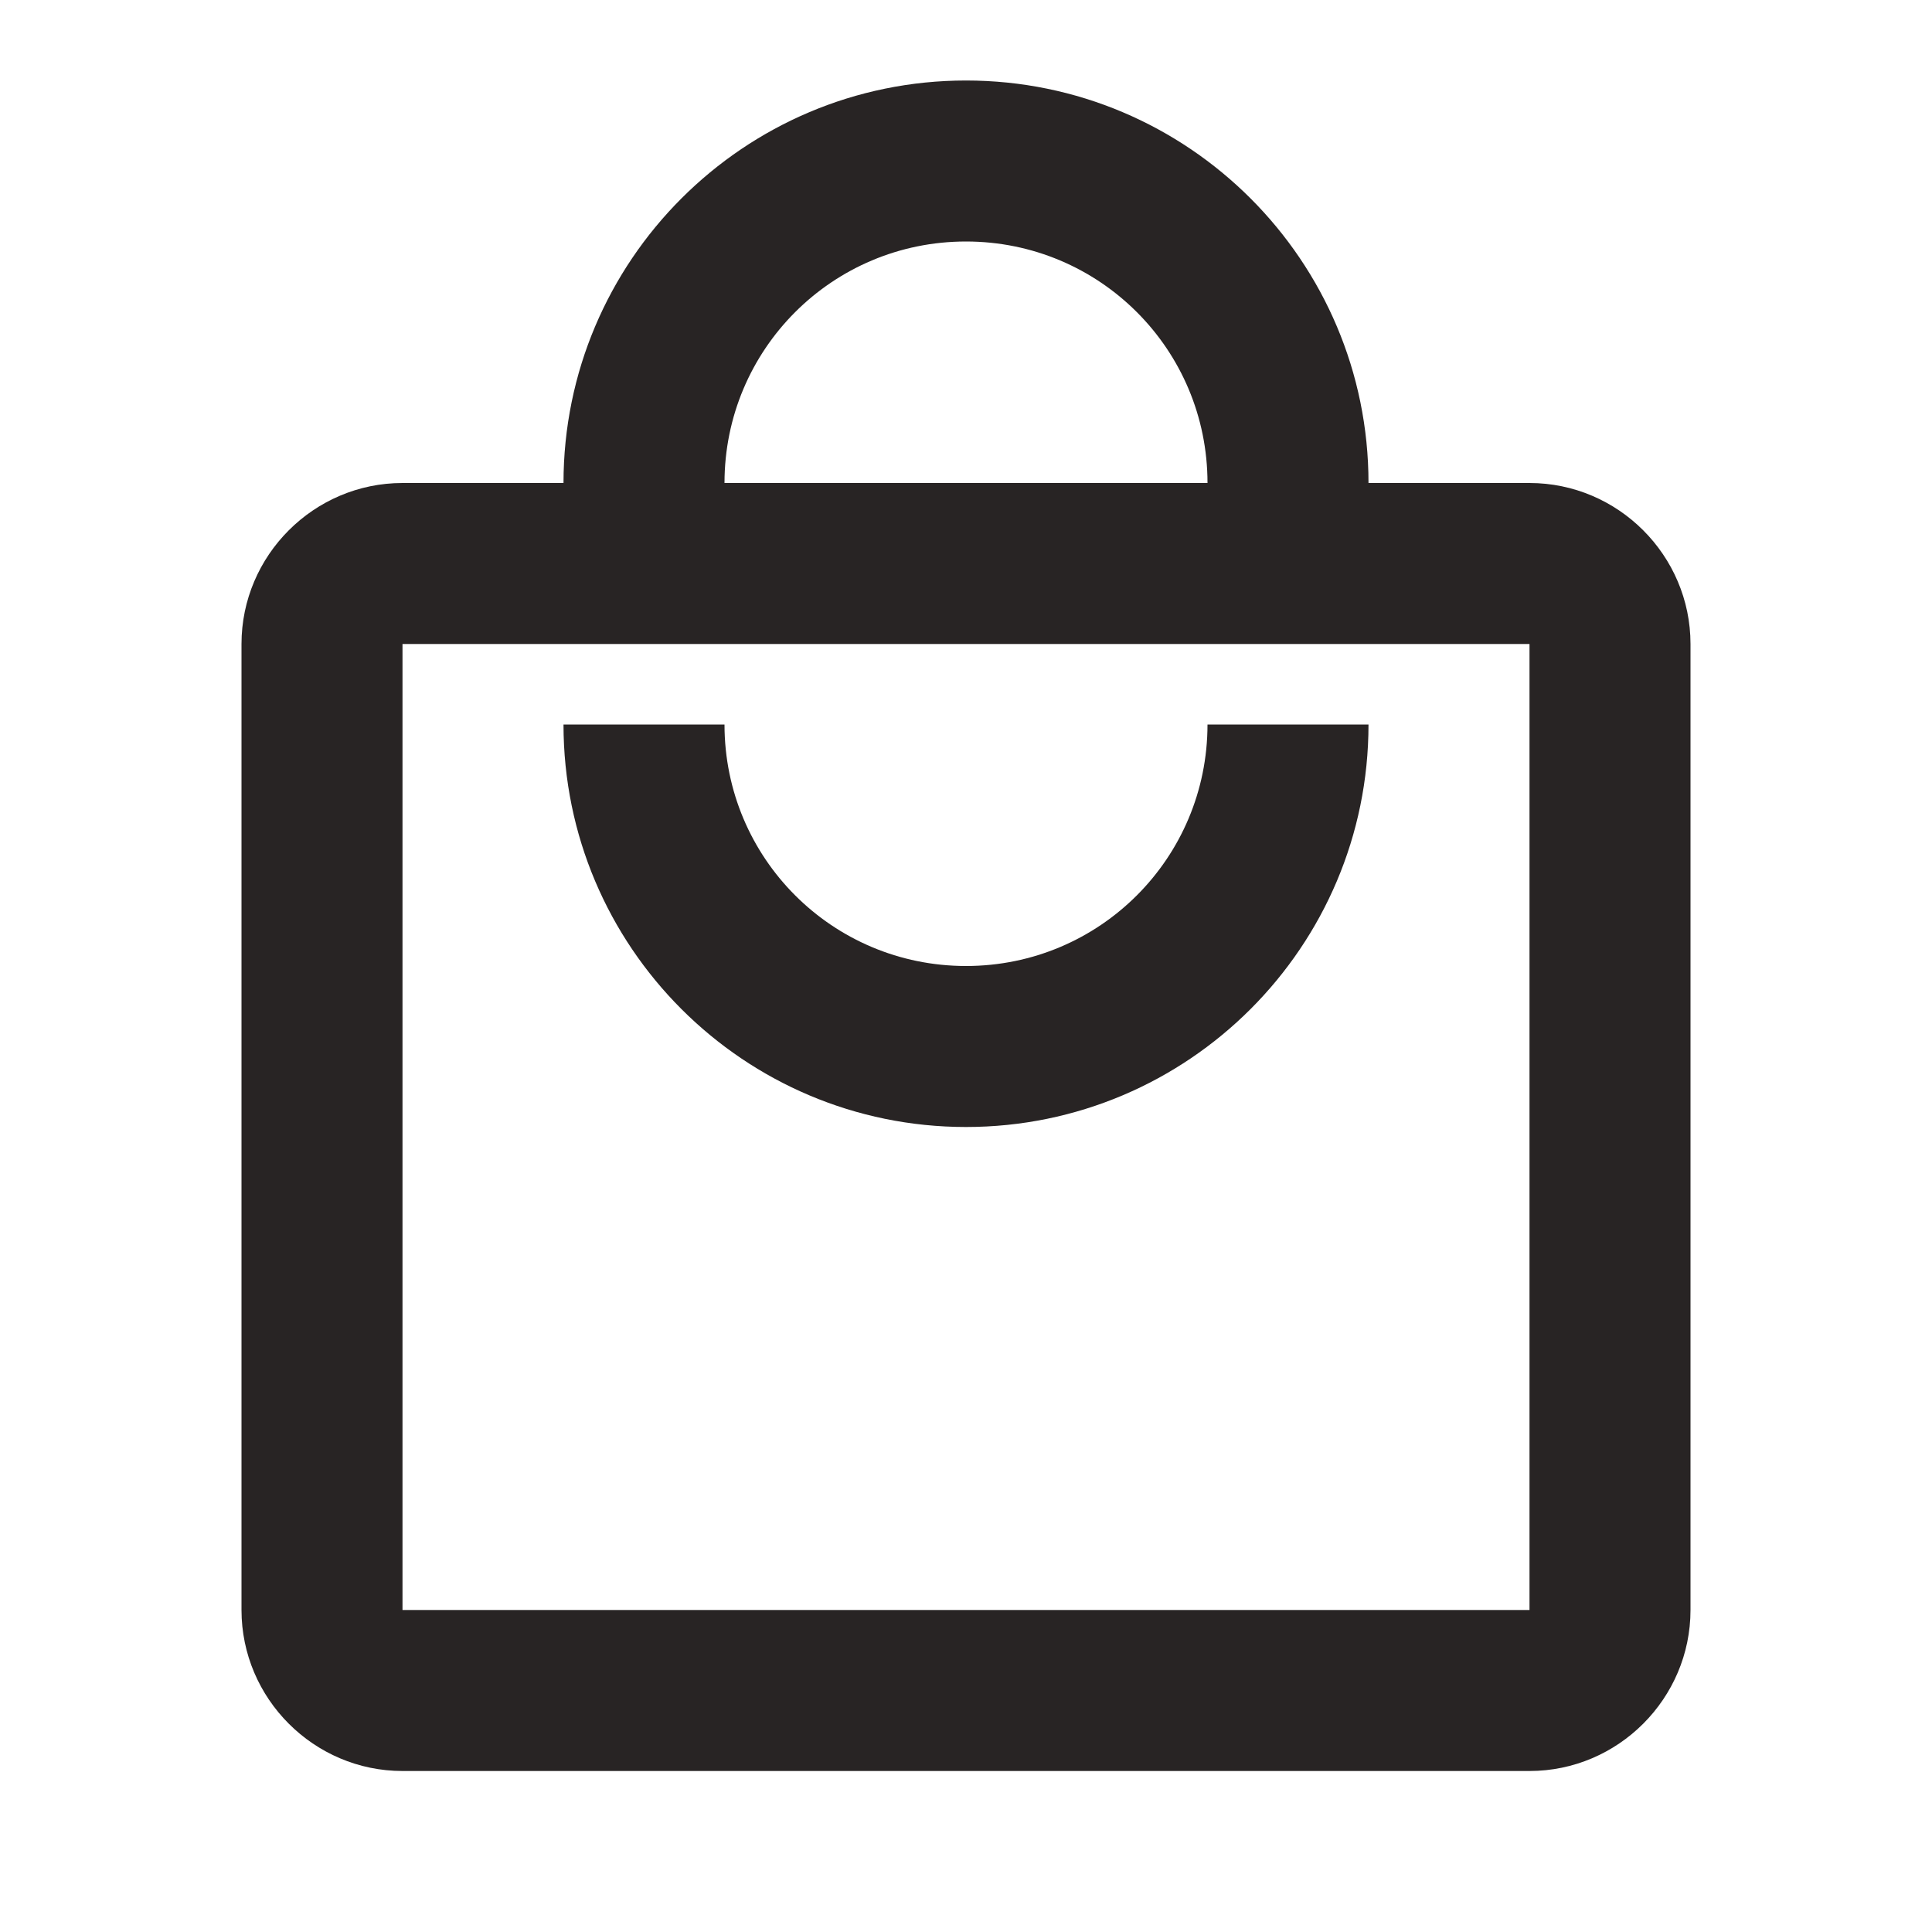
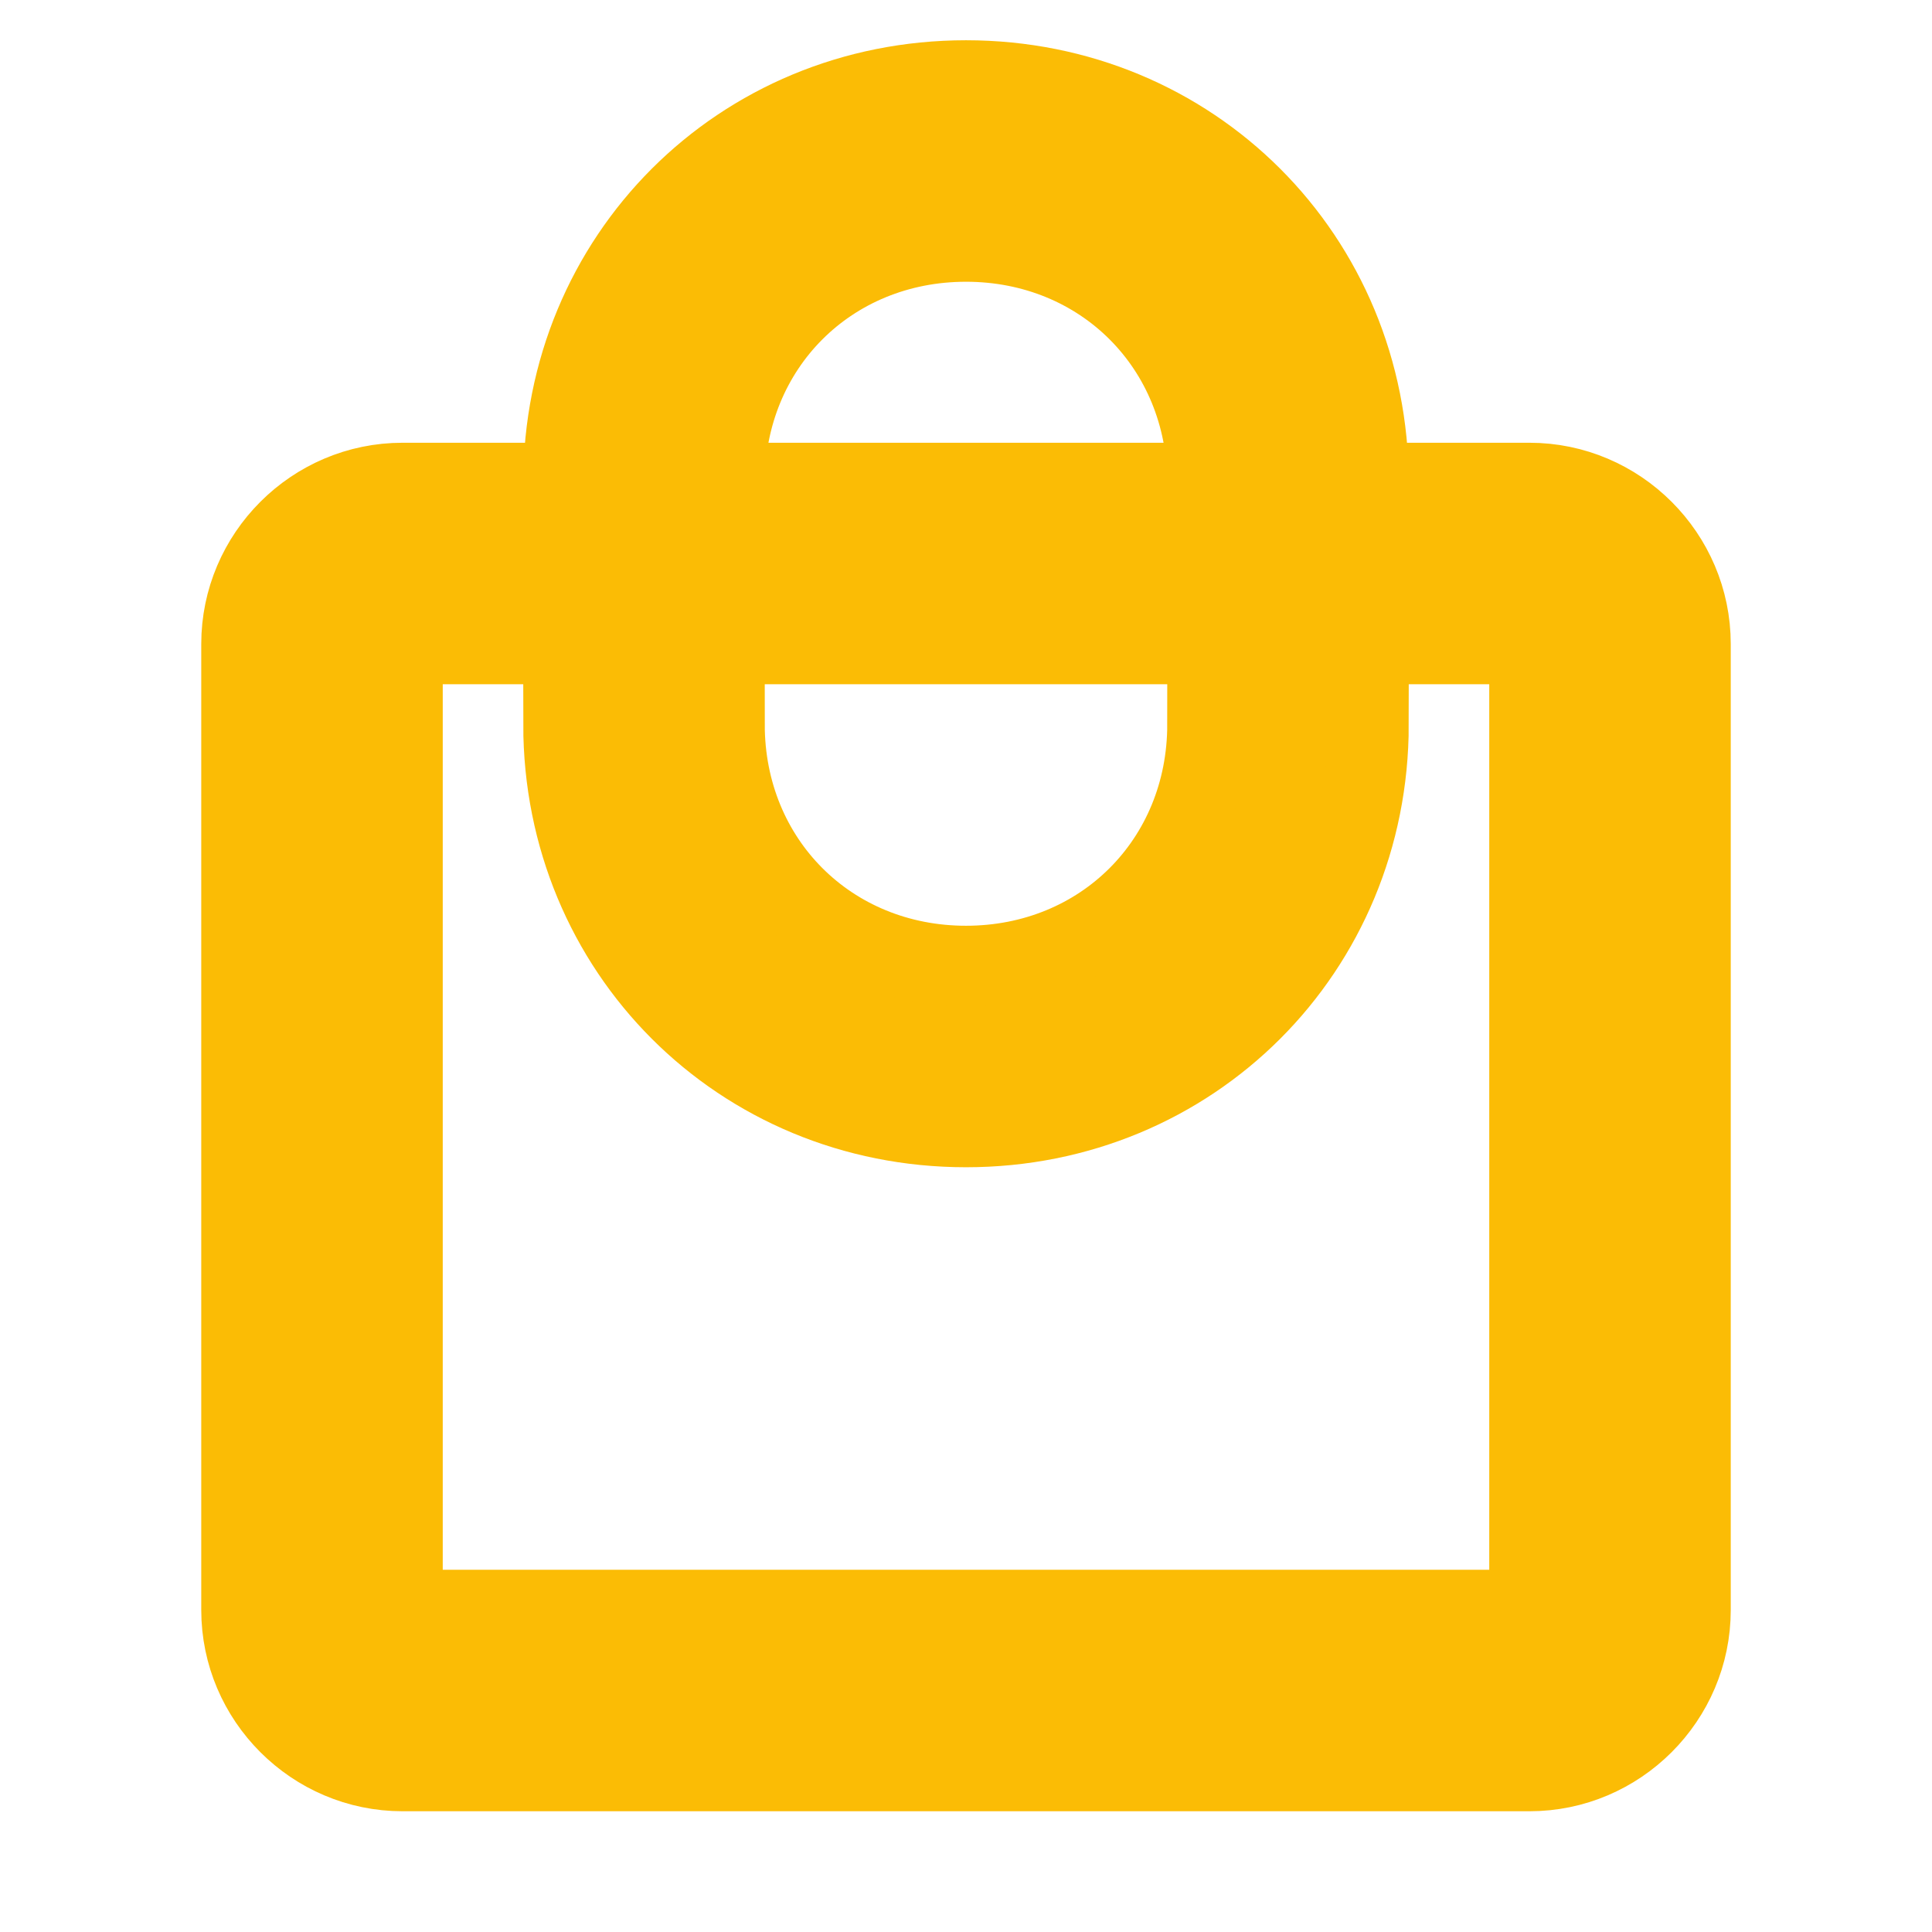
- <svg xmlns="http://www.w3.org/2000/svg" width="24" height="24" viewBox="0 0 24 24" fill="none">
-   <path d="M19 6H17C17 3.24 14.76 1 12 1C9.24 1 7 3.24 7 6H5C3.9 6 3 6.9 3 8V20C3 21.1 3.9 22 5 22H19C20.1 22 21 21.1 21 20V8C21 6.9 20.1 6 19 6ZM12 3C13.66 3 15 4.34 15 6H9C9 4.34 10.34 3 12 3ZM19 20H5V8H19V20ZM12 12C10.34 12 9 10.66 9 9H7C7 11.76 9.24 14 12 14C14.76 14 17 11.76 17 9H15C15 10.66 13.66 12 12 12Z" fill="#282424" />
+ <svg xmlns="http://www.w3.org/2000/svg" version="1.1" id="Layer_1" x="0px" y="0px" viewBox="0 0 24 24" style="enable-background:new 0 0 24 24;" xml:space="preserve">
+   <style type="text/css">
+ 	.st0{fill:#FBBC05;stroke:#FBBC05;stroke-miterlimit:10;}
+ </style>
+   <path class="st0" d="M19,6h-2c0-2.8-2.2-5-5-5S7,3.2,7,6H5C3.9,6,3,6.9,3,8v12c0,1.1,0.9,2,2,2h14c1.1,0,2-0.9,2-2V8  C21,6.9,20.1,6,19,6z M12,3c1.7,0,3,1.3,3,3H9C9,4.3,10.3,3,12,3z M19,20H5V8h14V20z M12,12c-1.7,0-3-1.3-3-3H7c0,2.8,2.2,5,5,5  s5-2.2,5-5h-2C15,10.7,13.7,12,12,12z" />
</svg>
